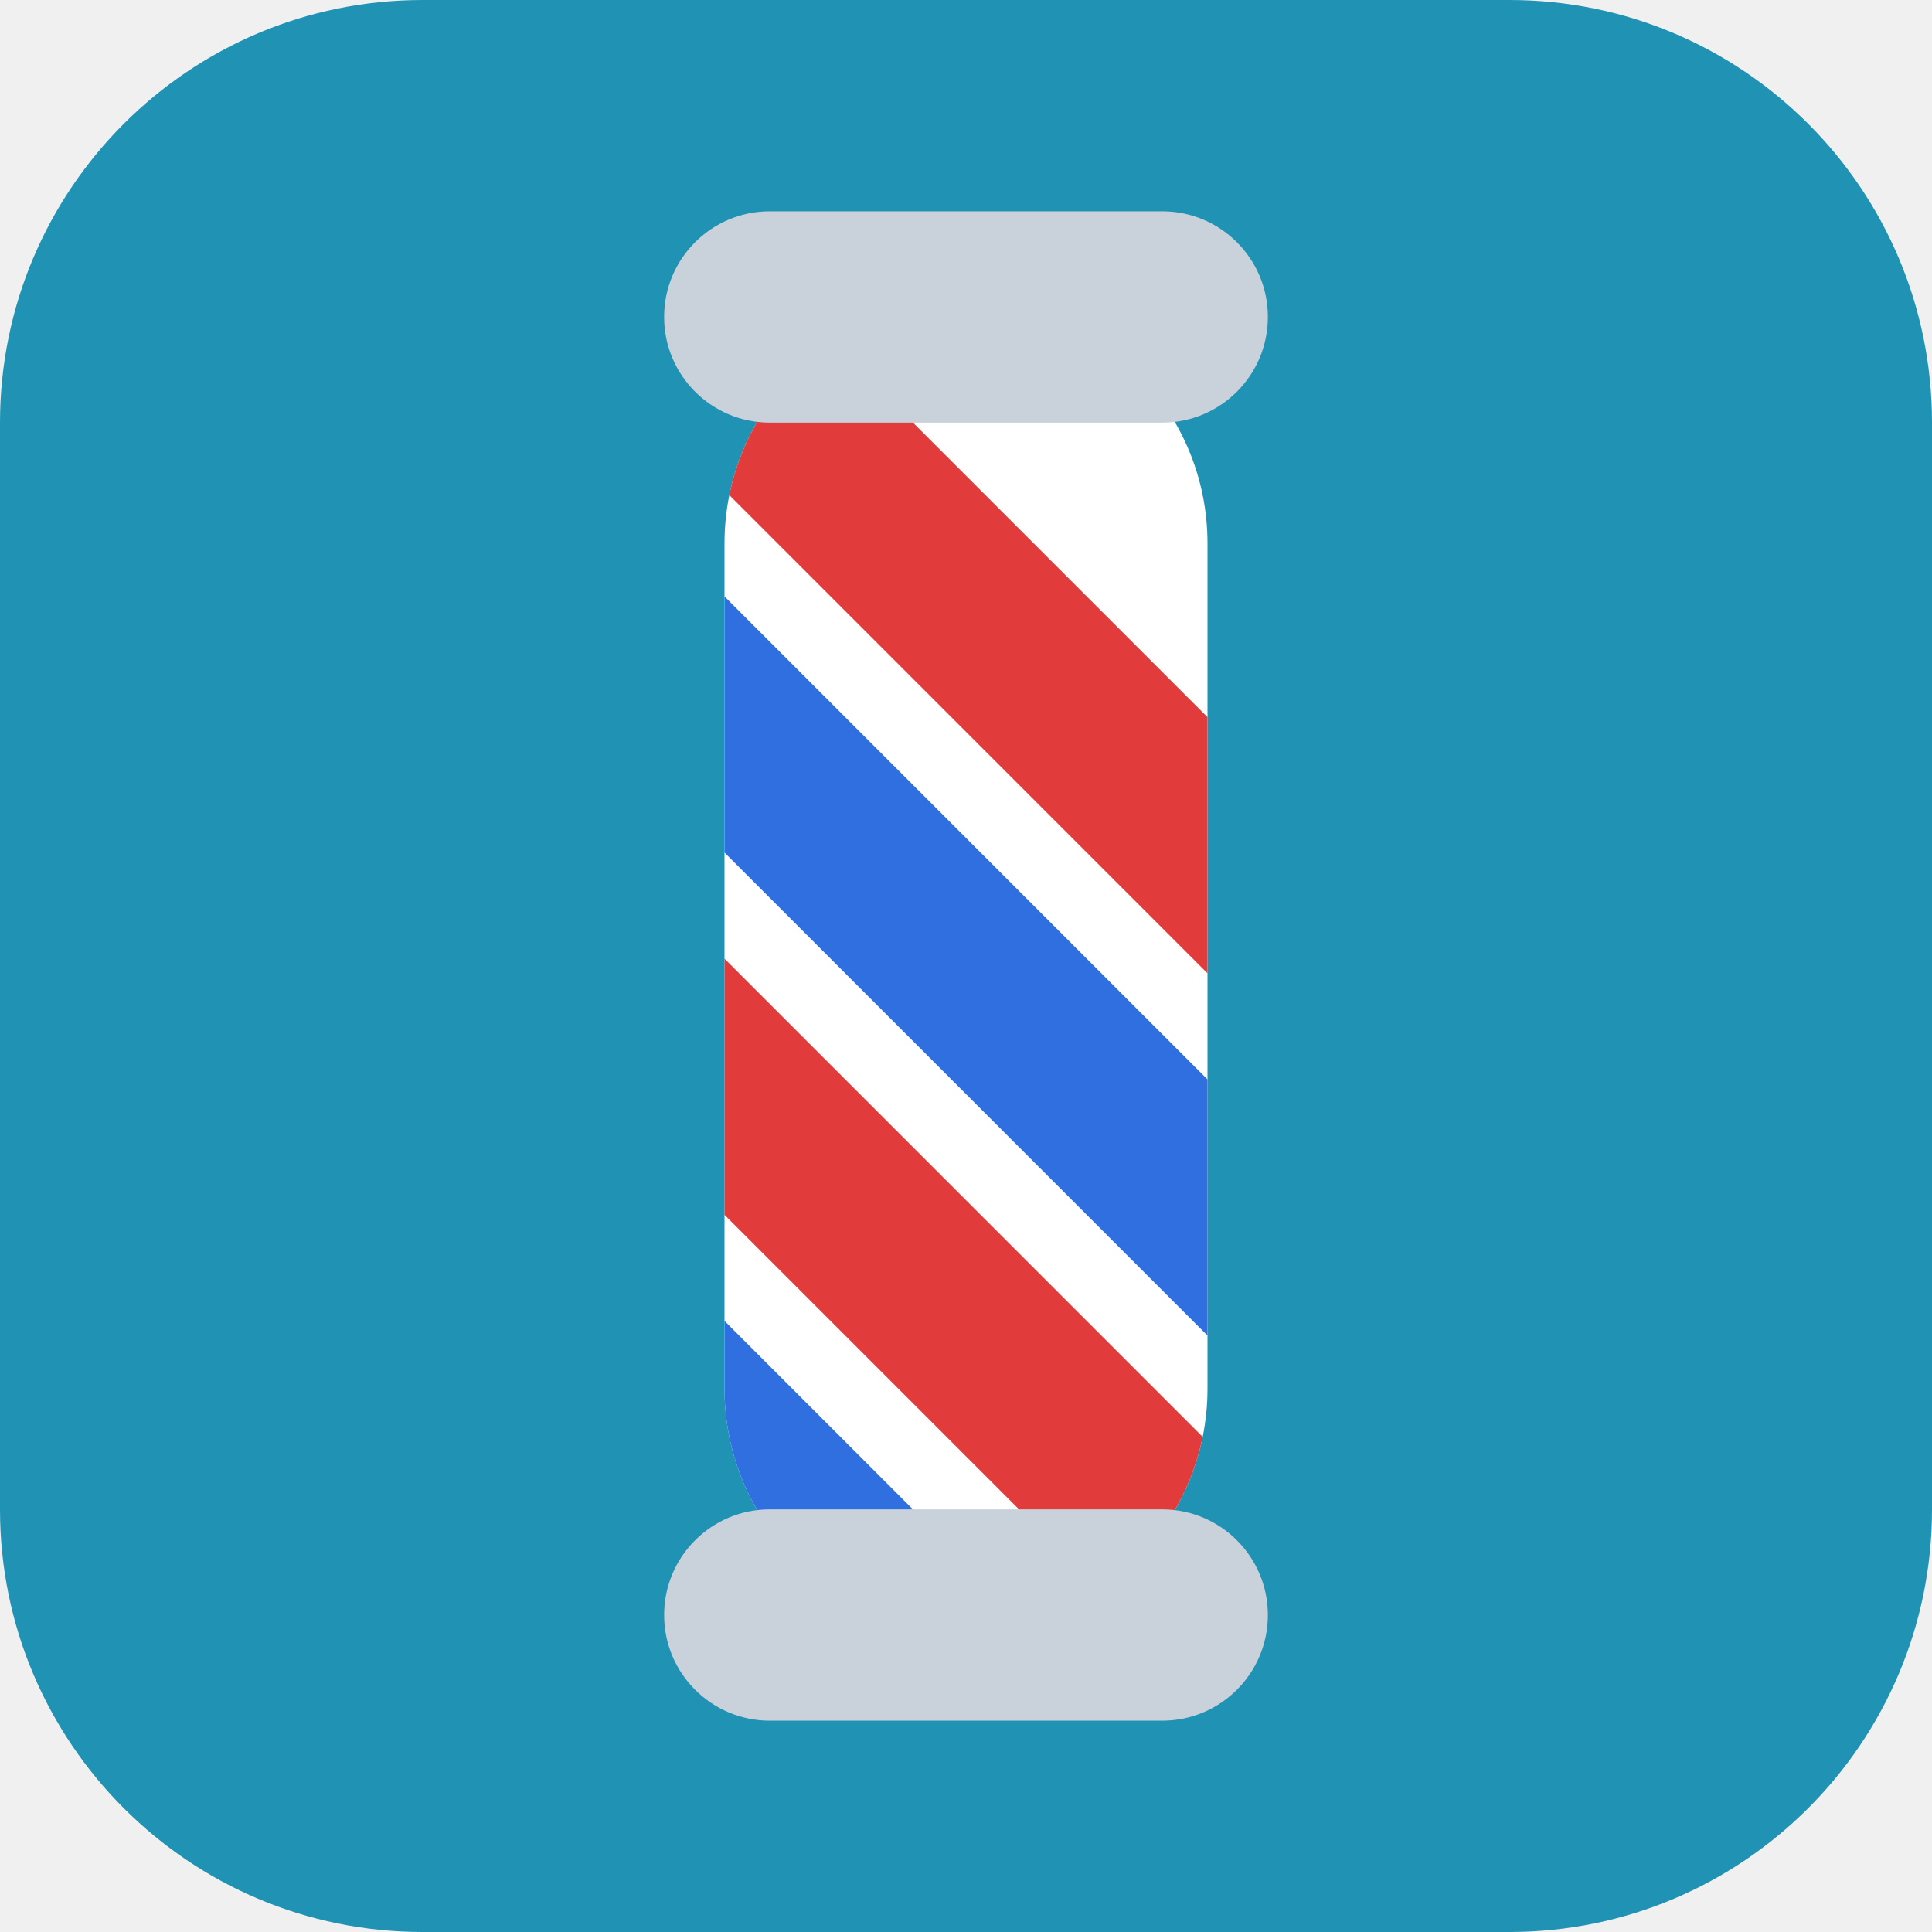
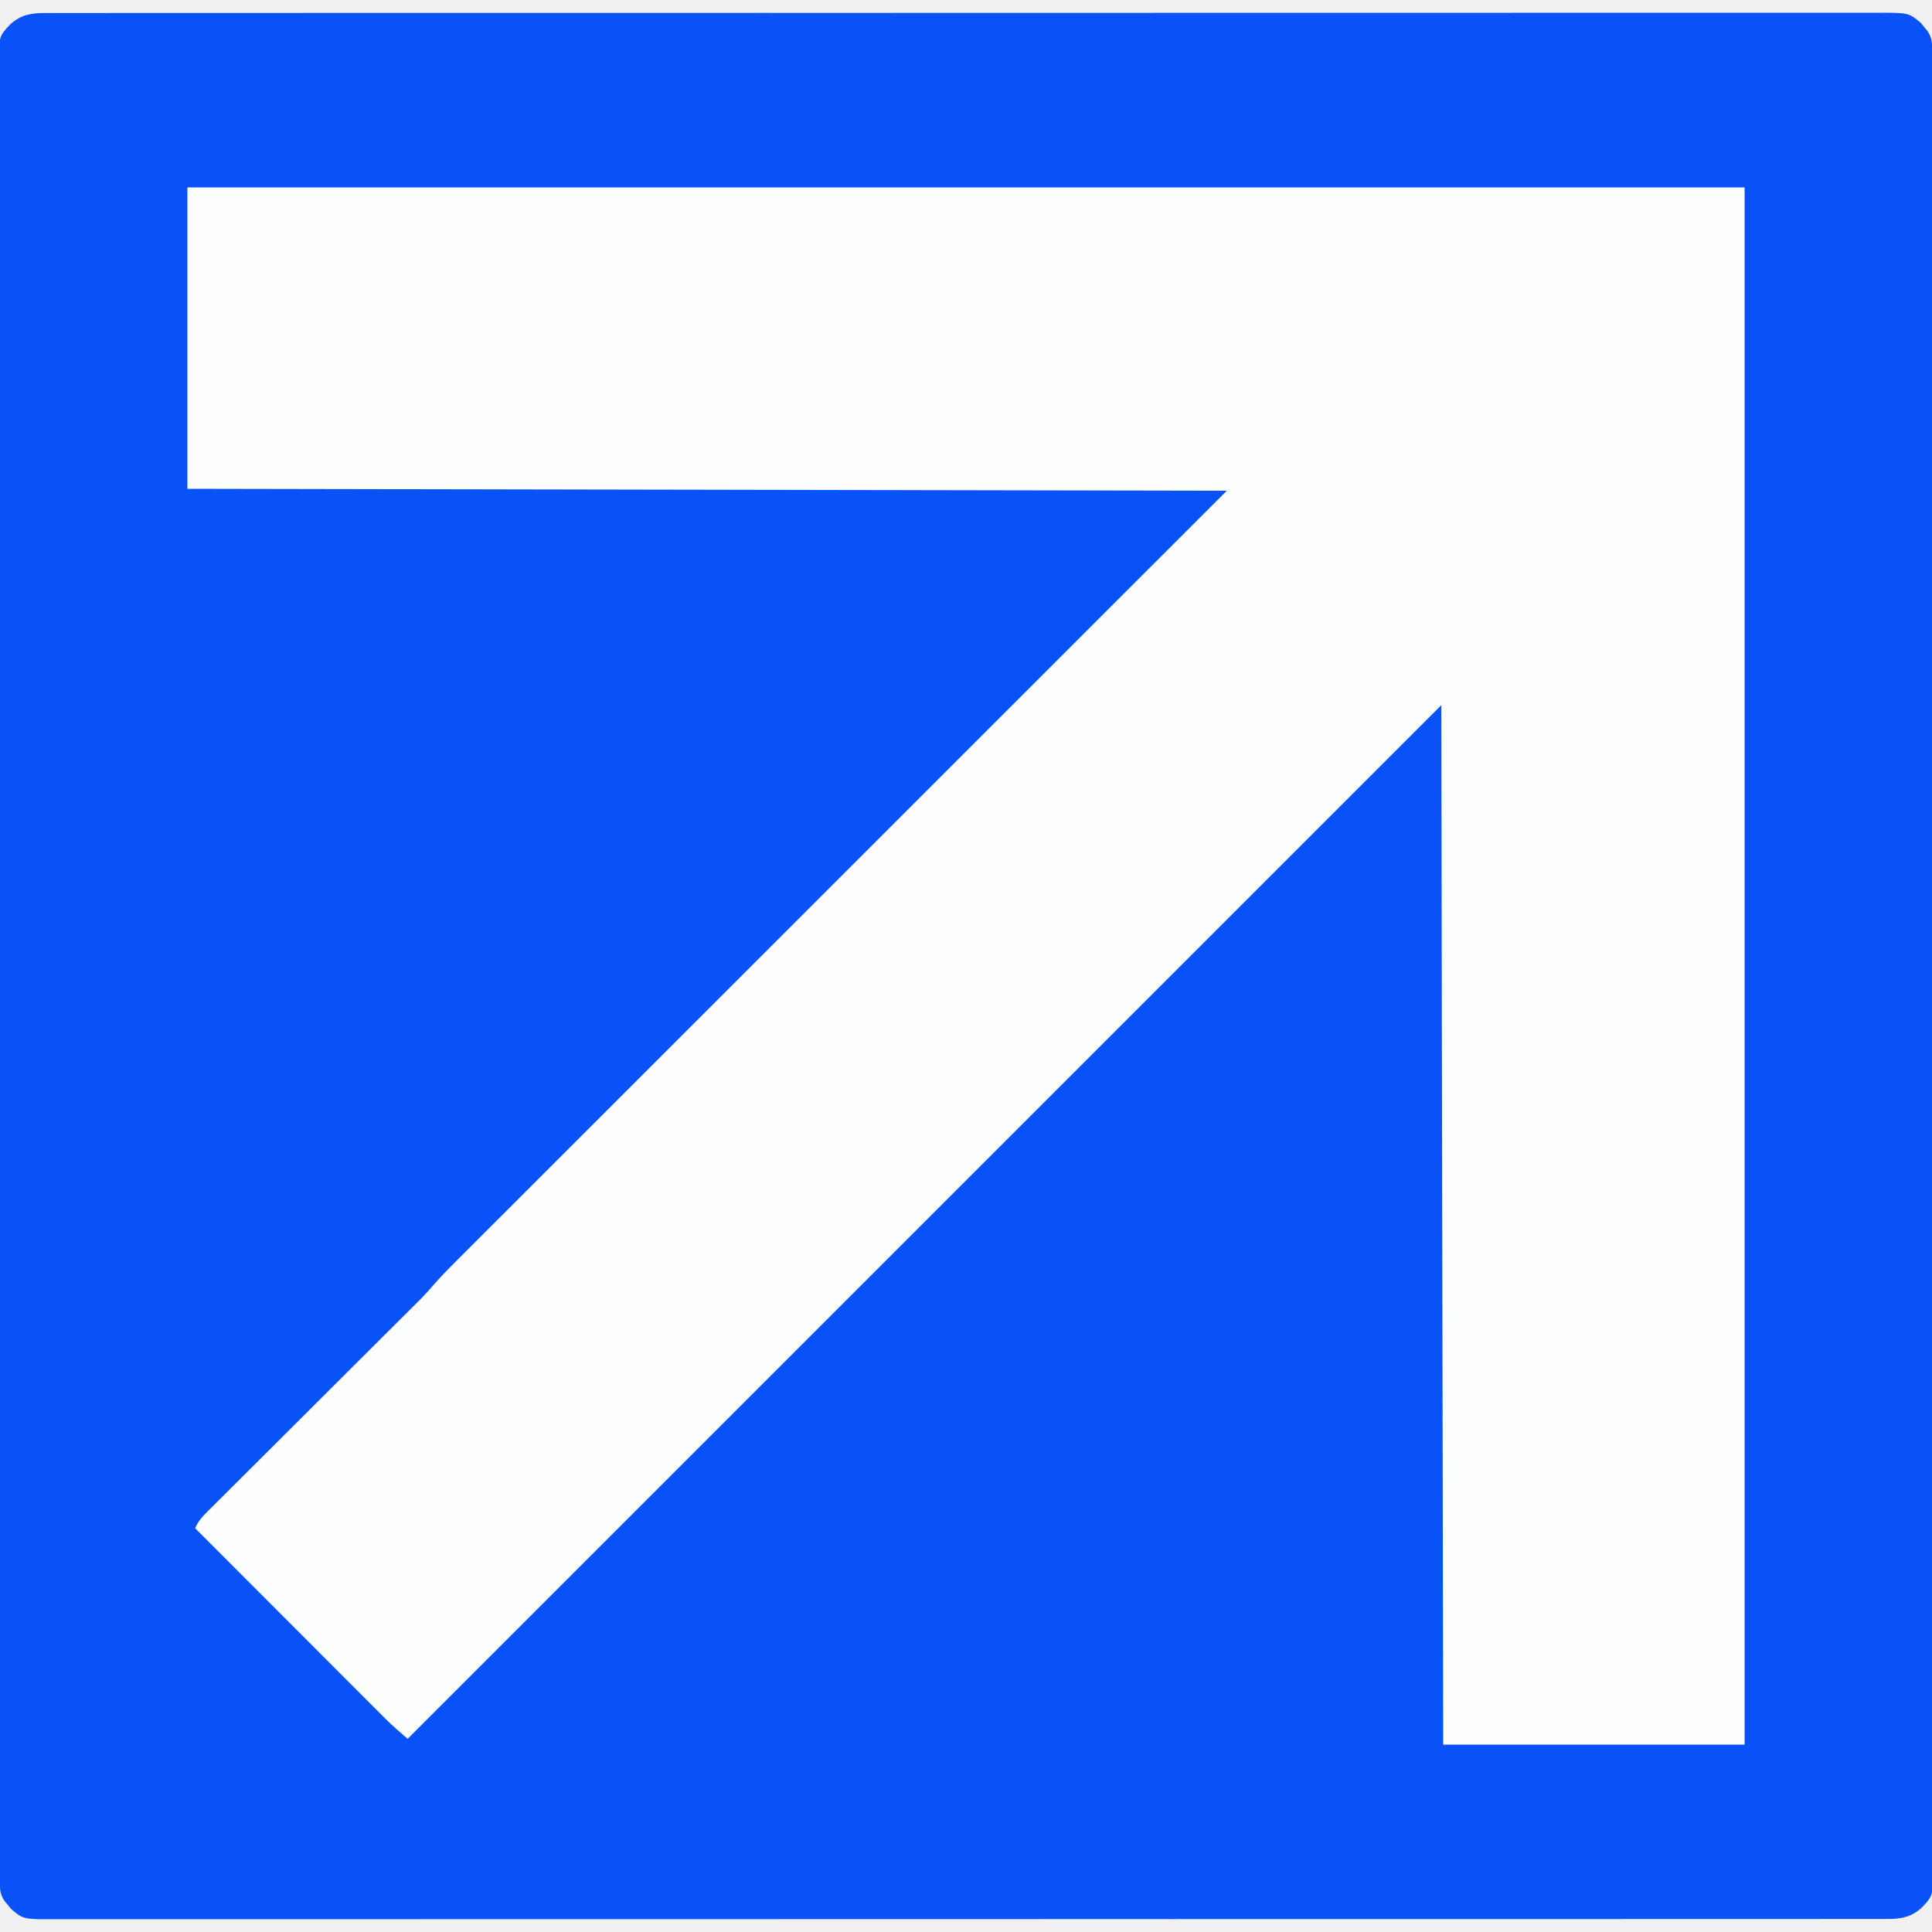
- <svg xmlns="http://www.w3.org/2000/svg" viewBox="0 0 64 64" width="64" height="64">
-   <defs>
-     <clipPath id="pole">
-       <rect x="24" y="10" width="16" height="44" rx="8" />
-     </clipPath>
-   </defs>
-   <rect x="0" y="0" width="64" height="64" rx="14" fill="#2092B4" />
-   <rect x="24" y="10" width="16" height="44" rx="8" fill="#ffffff" />
-   <g clip-path="url(#pole)">
-     <g fill="none" stroke-width="6">
-       <line x1="14" y1="2" x2="50" y2="38" stroke="#e23b3b" />
-       <line x1="14" y1="14" x2="50" y2="50" stroke="#2f6fe0" />
-       <line x1="14" y1="26" x2="50" y2="62" stroke="#e23b3b" />
-       <line x1="14" y1="38" x2="50" y2="74" stroke="#2f6fe0" />
-     </g>
-   </g>
-   <rect x="22" y="7" width="20" height="7" rx="3.5" fill="#c9d2da" />
-   <rect x="22" y="50" width="20" height="7" rx="3.5" fill="#c9d2da" />
+ <svg xmlns="http://www.w3.org/2000/svg" version="1.1" width="1000" height="1000">
+   <path d="M0 0 C0.679 -0.003 1.358 -0.006 2.057 -0.009 C4.335 -0.016 6.613 -0.009 8.891 -0.003 C10.546 -0.005 12.202 -0.008 13.857 -0.012 C18.425 -0.021 22.994 -0.017 27.562 -0.011 C32.525 -0.007 37.488 -0.015 42.451 -0.02 C51.155 -0.029 59.86 -0.031 68.564 -0.027 C81.508 -0.022 94.452 -0.028 107.395 -0.036 C131.182 -0.051 154.969 -0.053 178.756 -0.051 C182.127 -0.05 185.498 -0.05 188.869 -0.05 C189.539 -0.05 190.209 -0.05 190.898 -0.05 C205.732 -0.048 220.566 -0.051 235.4 -0.054 C238.786 -0.055 242.172 -0.056 245.559 -0.057 C246.918 -0.057 248.277 -0.057 249.636 -0.057 C250.646 -0.058 250.646 -0.058 251.677 -0.058 C253.04 -0.058 254.402 -0.058 255.765 -0.059 C294.433 -0.067 333.102 -0.072 371.77 -0.068 C372.486 -0.068 373.202 -0.068 373.94 -0.068 C381.927 -0.067 389.913 -0.066 397.899 -0.065 C398.62 -0.065 399.341 -0.065 400.084 -0.065 C406.076 -0.064 406.076 -0.064 408.833 -0.064 C454.958 -0.058 501.084 -0.066 547.209 -0.084 C558.831 -0.089 570.454 -0.094 582.076 -0.098 C582.792 -0.098 583.508 -0.099 584.245 -0.099 C606.296 -0.107 628.348 -0.112 650.399 -0.113 C651.091 -0.113 651.784 -0.113 652.497 -0.113 C667.691 -0.113 682.885 -0.113 698.08 -0.112 C703.516 -0.111 708.953 -0.111 714.39 -0.111 C715.742 -0.111 717.095 -0.111 718.447 -0.111 C740.008 -0.109 761.57 -0.116 783.131 -0.128 C805.447 -0.139 827.763 -0.14 850.079 -0.128 C862.95 -0.121 875.821 -0.123 888.693 -0.136 C897.282 -0.144 905.872 -0.142 914.462 -0.13 C919.361 -0.124 924.26 -0.123 929.16 -0.134 C933.615 -0.145 938.07 -0.141 942.525 -0.127 C944.128 -0.124 945.732 -0.127 947.336 -0.135 C964.981 -0.216 964.981 -0.216 971.335 5.189 C971.882 5.87 972.43 6.551 972.995 7.252 C973.844 8.273 973.844 8.273 974.71 9.314 C977.31 13.052 977.183 16.337 977.186 20.759 C977.189 21.761 977.189 21.761 977.191 22.784 C977.196 25.044 977.194 27.303 977.191 29.563 C977.193 31.198 977.196 32.833 977.199 34.468 C977.205 38.995 977.205 43.521 977.204 48.047 C977.204 52.959 977.21 57.871 977.215 62.782 C977.225 72.539 977.229 82.296 977.231 92.052 C977.234 103.733 977.243 115.413 977.251 127.093 C977.272 155.327 977.283 183.561 977.292 211.795 C977.296 224.476 977.3 237.158 977.305 249.839 C977.323 295.463 977.339 341.087 977.346 386.711 C977.347 390.295 977.347 393.879 977.348 397.463 C977.348 398.175 977.348 398.886 977.348 399.618 C977.35 406.822 977.351 414.025 977.352 421.229 C977.352 422.673 977.352 424.118 977.353 425.562 C977.36 471.959 977.383 518.356 977.415 564.752 C977.439 598.086 977.46 631.419 977.467 664.753 C977.468 665.438 977.468 666.123 977.468 666.829 C977.471 681.872 977.473 696.915 977.474 711.957 C977.474 718.01 977.475 724.062 977.476 730.114 C977.476 731.108 977.476 731.108 977.476 732.121 C977.478 754.133 977.493 776.144 977.514 798.155 C977.535 819.592 977.54 841.029 977.531 862.467 C977.525 875.214 977.531 887.961 977.553 900.708 C977.567 909.214 977.566 917.719 977.553 926.225 C977.546 931.077 977.545 935.93 977.562 940.782 C977.578 945.193 977.575 949.604 977.557 954.015 C977.554 955.604 977.557 957.193 977.568 958.782 C977.67 974.434 977.67 974.434 971.681 980.689 C966.405 985.53 961.076 986.502 954.114 986.504 C953.435 986.507 952.757 986.51 952.057 986.513 C949.779 986.52 947.502 986.513 945.224 986.506 C943.568 986.509 941.913 986.512 940.257 986.516 C935.689 986.525 931.12 986.521 926.552 986.515 C921.589 986.511 916.626 986.518 911.664 986.524 C902.959 986.533 894.255 986.534 885.55 986.531 C872.606 986.525 859.663 986.531 846.719 986.54 C822.932 986.555 799.145 986.557 775.358 986.554 C771.987 986.554 768.616 986.554 765.245 986.553 C764.575 986.553 763.906 986.553 763.216 986.553 C748.382 986.552 733.548 986.555 718.714 986.558 C715.328 986.559 711.942 986.559 708.556 986.56 C707.197 986.561 705.838 986.561 704.479 986.561 C703.468 986.561 703.468 986.561 702.437 986.562 C701.075 986.562 699.712 986.562 698.349 986.562 C659.681 986.571 621.013 986.576 582.344 986.572 C581.628 986.571 580.912 986.571 580.174 986.571 C572.188 986.57 564.201 986.57 556.215 986.569 C555.494 986.568 554.773 986.568 554.03 986.568 C548.038 986.568 548.038 986.568 545.282 986.567 C499.156 986.562 453.031 986.569 406.905 986.588 C395.283 986.593 383.66 986.597 372.038 986.602 C371.322 986.602 370.607 986.602 369.869 986.603 C347.818 986.611 325.767 986.616 303.715 986.617 C303.023 986.617 302.331 986.617 301.618 986.617 C286.423 986.617 271.229 986.617 256.035 986.616 C250.598 986.615 245.161 986.615 239.725 986.614 C238.372 986.614 237.02 986.614 235.667 986.614 C214.106 986.613 192.545 986.62 170.984 986.631 C148.668 986.643 126.352 986.643 104.036 986.631 C91.164 986.625 78.293 986.626 65.422 986.64 C56.832 986.648 48.242 986.646 39.653 986.634 C34.753 986.628 29.854 986.626 24.954 986.638 C20.499 986.648 16.045 986.645 11.59 986.631 C9.986 986.628 8.382 986.63 6.779 986.638 C-10.867 986.72 -10.867 986.72 -17.22 981.314 C-17.768 980.634 -18.316 979.953 -18.88 979.252 C-19.446 978.571 -20.012 977.891 -20.595 977.189 C-23.195 973.451 -23.069 970.167 -23.072 965.745 C-23.073 965.076 -23.075 964.408 -23.077 963.72 C-23.082 961.46 -23.079 959.2 -23.077 956.941 C-23.079 955.306 -23.081 953.67 -23.084 952.035 C-23.091 947.509 -23.091 942.983 -23.09 938.457 C-23.09 933.545 -23.096 928.633 -23.101 923.721 C-23.11 913.965 -23.114 904.208 -23.117 894.451 C-23.12 882.771 -23.128 871.091 -23.137 859.411 C-23.158 831.177 -23.168 802.943 -23.177 774.709 C-23.181 762.027 -23.186 749.346 -23.191 736.664 C-23.209 691.041 -23.224 645.417 -23.232 599.793 C-23.232 596.209 -23.233 592.624 -23.234 589.04 C-23.234 588.329 -23.234 587.618 -23.234 586.886 C-23.235 579.682 -23.236 572.478 -23.238 565.275 C-23.238 563.83 -23.238 562.386 -23.238 560.941 C-23.246 514.545 -23.269 468.148 -23.301 421.751 C-23.324 388.418 -23.346 355.085 -23.353 321.751 C-23.353 321.066 -23.353 320.381 -23.353 319.674 C-23.357 304.632 -23.359 289.589 -23.36 274.546 C-23.36 268.494 -23.361 262.442 -23.361 256.39 C-23.361 255.727 -23.361 255.065 -23.361 254.382 C-23.364 232.371 -23.379 210.36 -23.4 188.349 C-23.42 166.911 -23.426 145.474 -23.416 124.037 C-23.411 111.29 -23.417 98.543 -23.439 85.796 C-23.452 77.29 -23.451 68.784 -23.438 60.279 C-23.432 55.426 -23.431 50.574 -23.448 45.722 C-23.463 41.311 -23.46 36.9 -23.443 32.489 C-23.439 30.9 -23.443 29.311 -23.454 27.722 C-23.556 12.069 -23.556 12.069 -17.566 5.814 C-12.291 0.974 -6.962 0.002 0 0 Z " fill="#0952F7" transform="translate(22.94283,6.748151)" />
+   <path d="M0 0 C265.98 0 531.96 0 806 0 C806 265.98 806 531.96 806 806 C754.52 806 703.04 806 650 806 C649.67 628.46 649.34 450.92 649 268 C472.45 444.55 295.9 621.1 114 803 C109.896 799.482 106.032 796.157 102.248 792.368 C101.372 791.493 100.495 790.618 99.593 789.717 C98.645 788.766 97.698 787.815 96.75 786.864 C95.735 785.848 94.719 784.832 93.703 783.817 C90.964 781.078 88.227 778.336 85.492 775.593 C82.625 772.72 79.756 769.851 76.887 766.981 C71.463 761.554 66.042 756.124 60.621 750.693 C54.447 744.508 48.269 738.325 42.092 732.142 C29.391 719.431 16.694 706.717 4 694 C5.555 690.28 7.832 687.924 10.673 685.093 C11.152 684.613 11.63 684.134 12.124 683.64 C13.727 682.035 15.337 680.438 16.948 678.841 C18.1 677.691 19.251 676.541 20.402 675.39 C22.882 672.913 25.365 670.44 27.851 667.968 C31.785 664.056 35.713 660.137 39.64 656.216 C45.857 650.01 52.079 643.808 58.303 637.609 C69.433 626.523 80.558 615.432 91.677 604.336 C95.576 600.445 99.478 596.557 103.382 592.671 C105.82 590.245 108.255 587.816 110.689 585.387 C111.813 584.267 112.937 583.148 114.062 582.03 C115.608 580.494 117.15 578.955 118.692 577.415 C119.553 576.557 120.414 575.7 121.301 574.816 C123.35 572.678 125.29 570.525 127.218 568.283 C130.737 564.25 134.426 560.435 138.218 556.659 C138.913 555.963 139.608 555.267 140.324 554.549 C142.645 552.226 144.969 549.906 147.293 547.587 C148.978 545.901 150.663 544.215 152.348 542.53 C156.006 538.87 159.665 535.211 163.326 531.555 C168.77 526.117 174.211 520.676 179.651 515.235 C188.804 506.081 197.959 496.93 207.115 487.779 C216.178 478.722 225.241 469.663 234.302 460.603 C235.148 459.757 235.148 459.757 236.011 458.895 C238.874 456.032 241.737 453.169 244.6 450.306 C264.87 430.038 285.143 409.772 305.417 389.507 C325.111 369.823 344.804 350.137 364.495 330.45 C365.734 329.211 366.973 327.973 368.211 326.735 C378.276 316.672 388.341 306.61 398.405 296.547 C444.934 250.028 491.467 203.514 538 157 C360.46 156.67 182.92 156.34 0 156 C0 104.52 0 53.04 0 0 Z " fill="#FDFEFE" transform="translate(97,97)" />
</svg>
